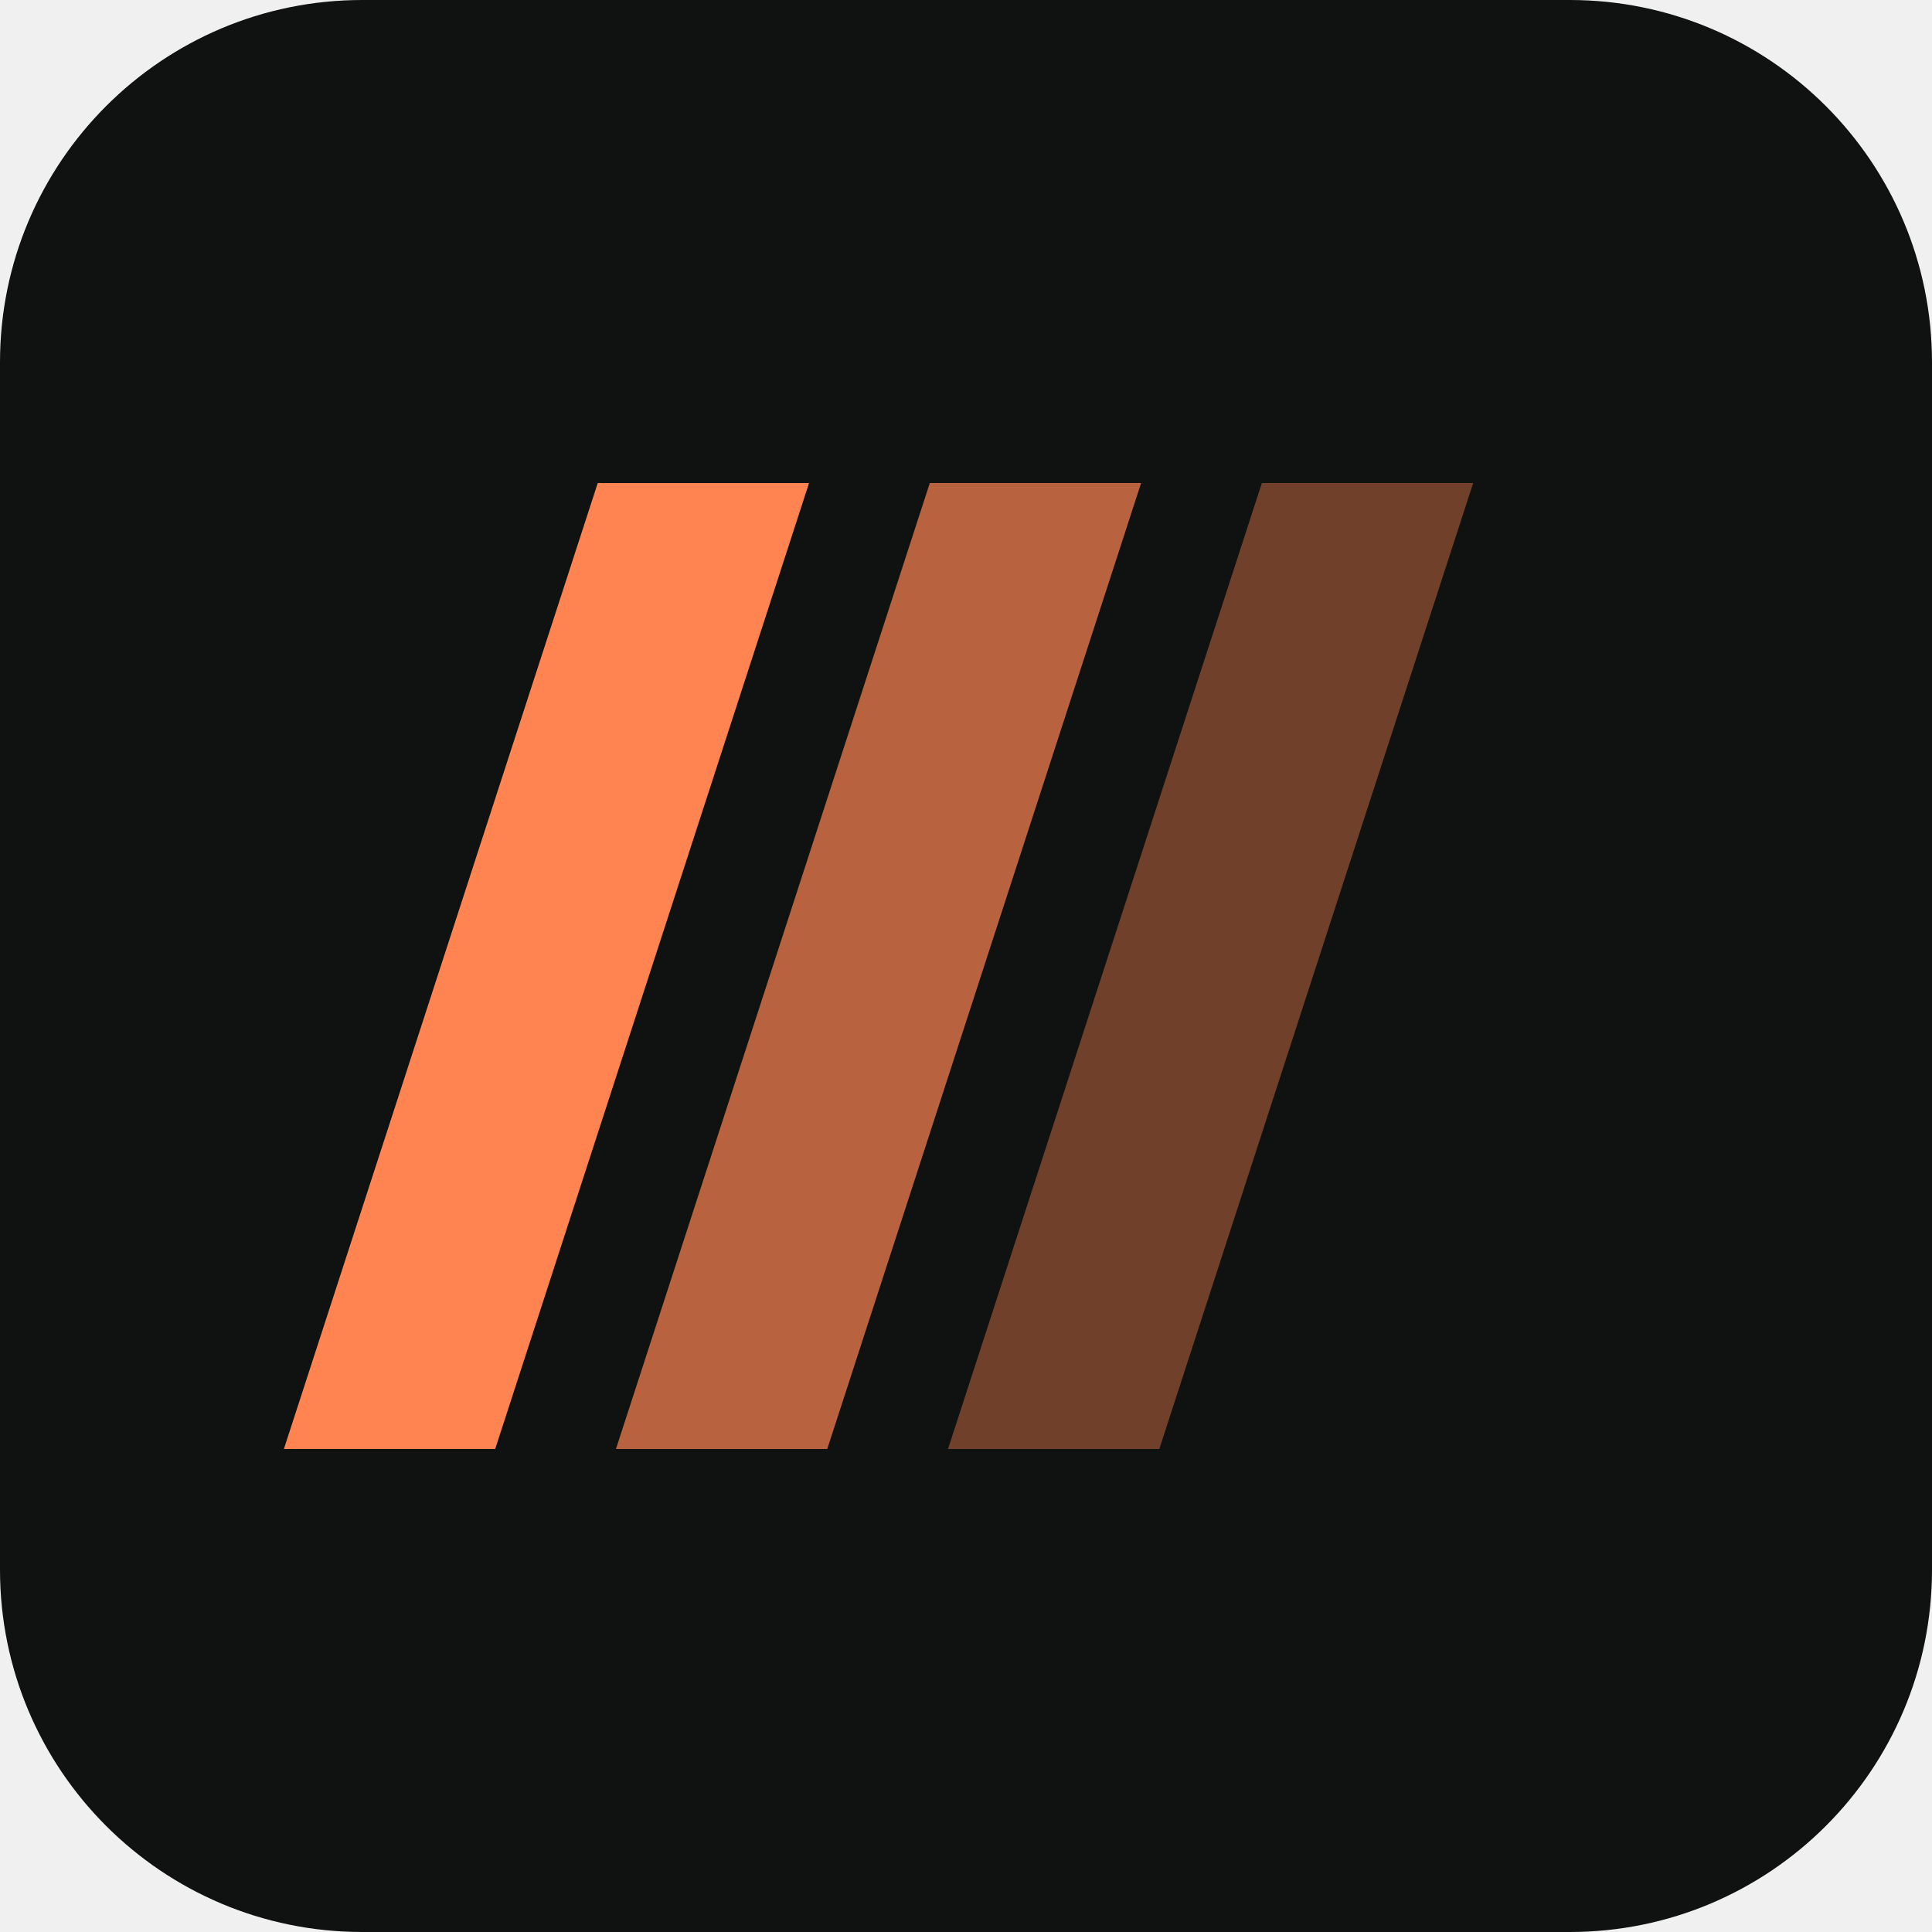
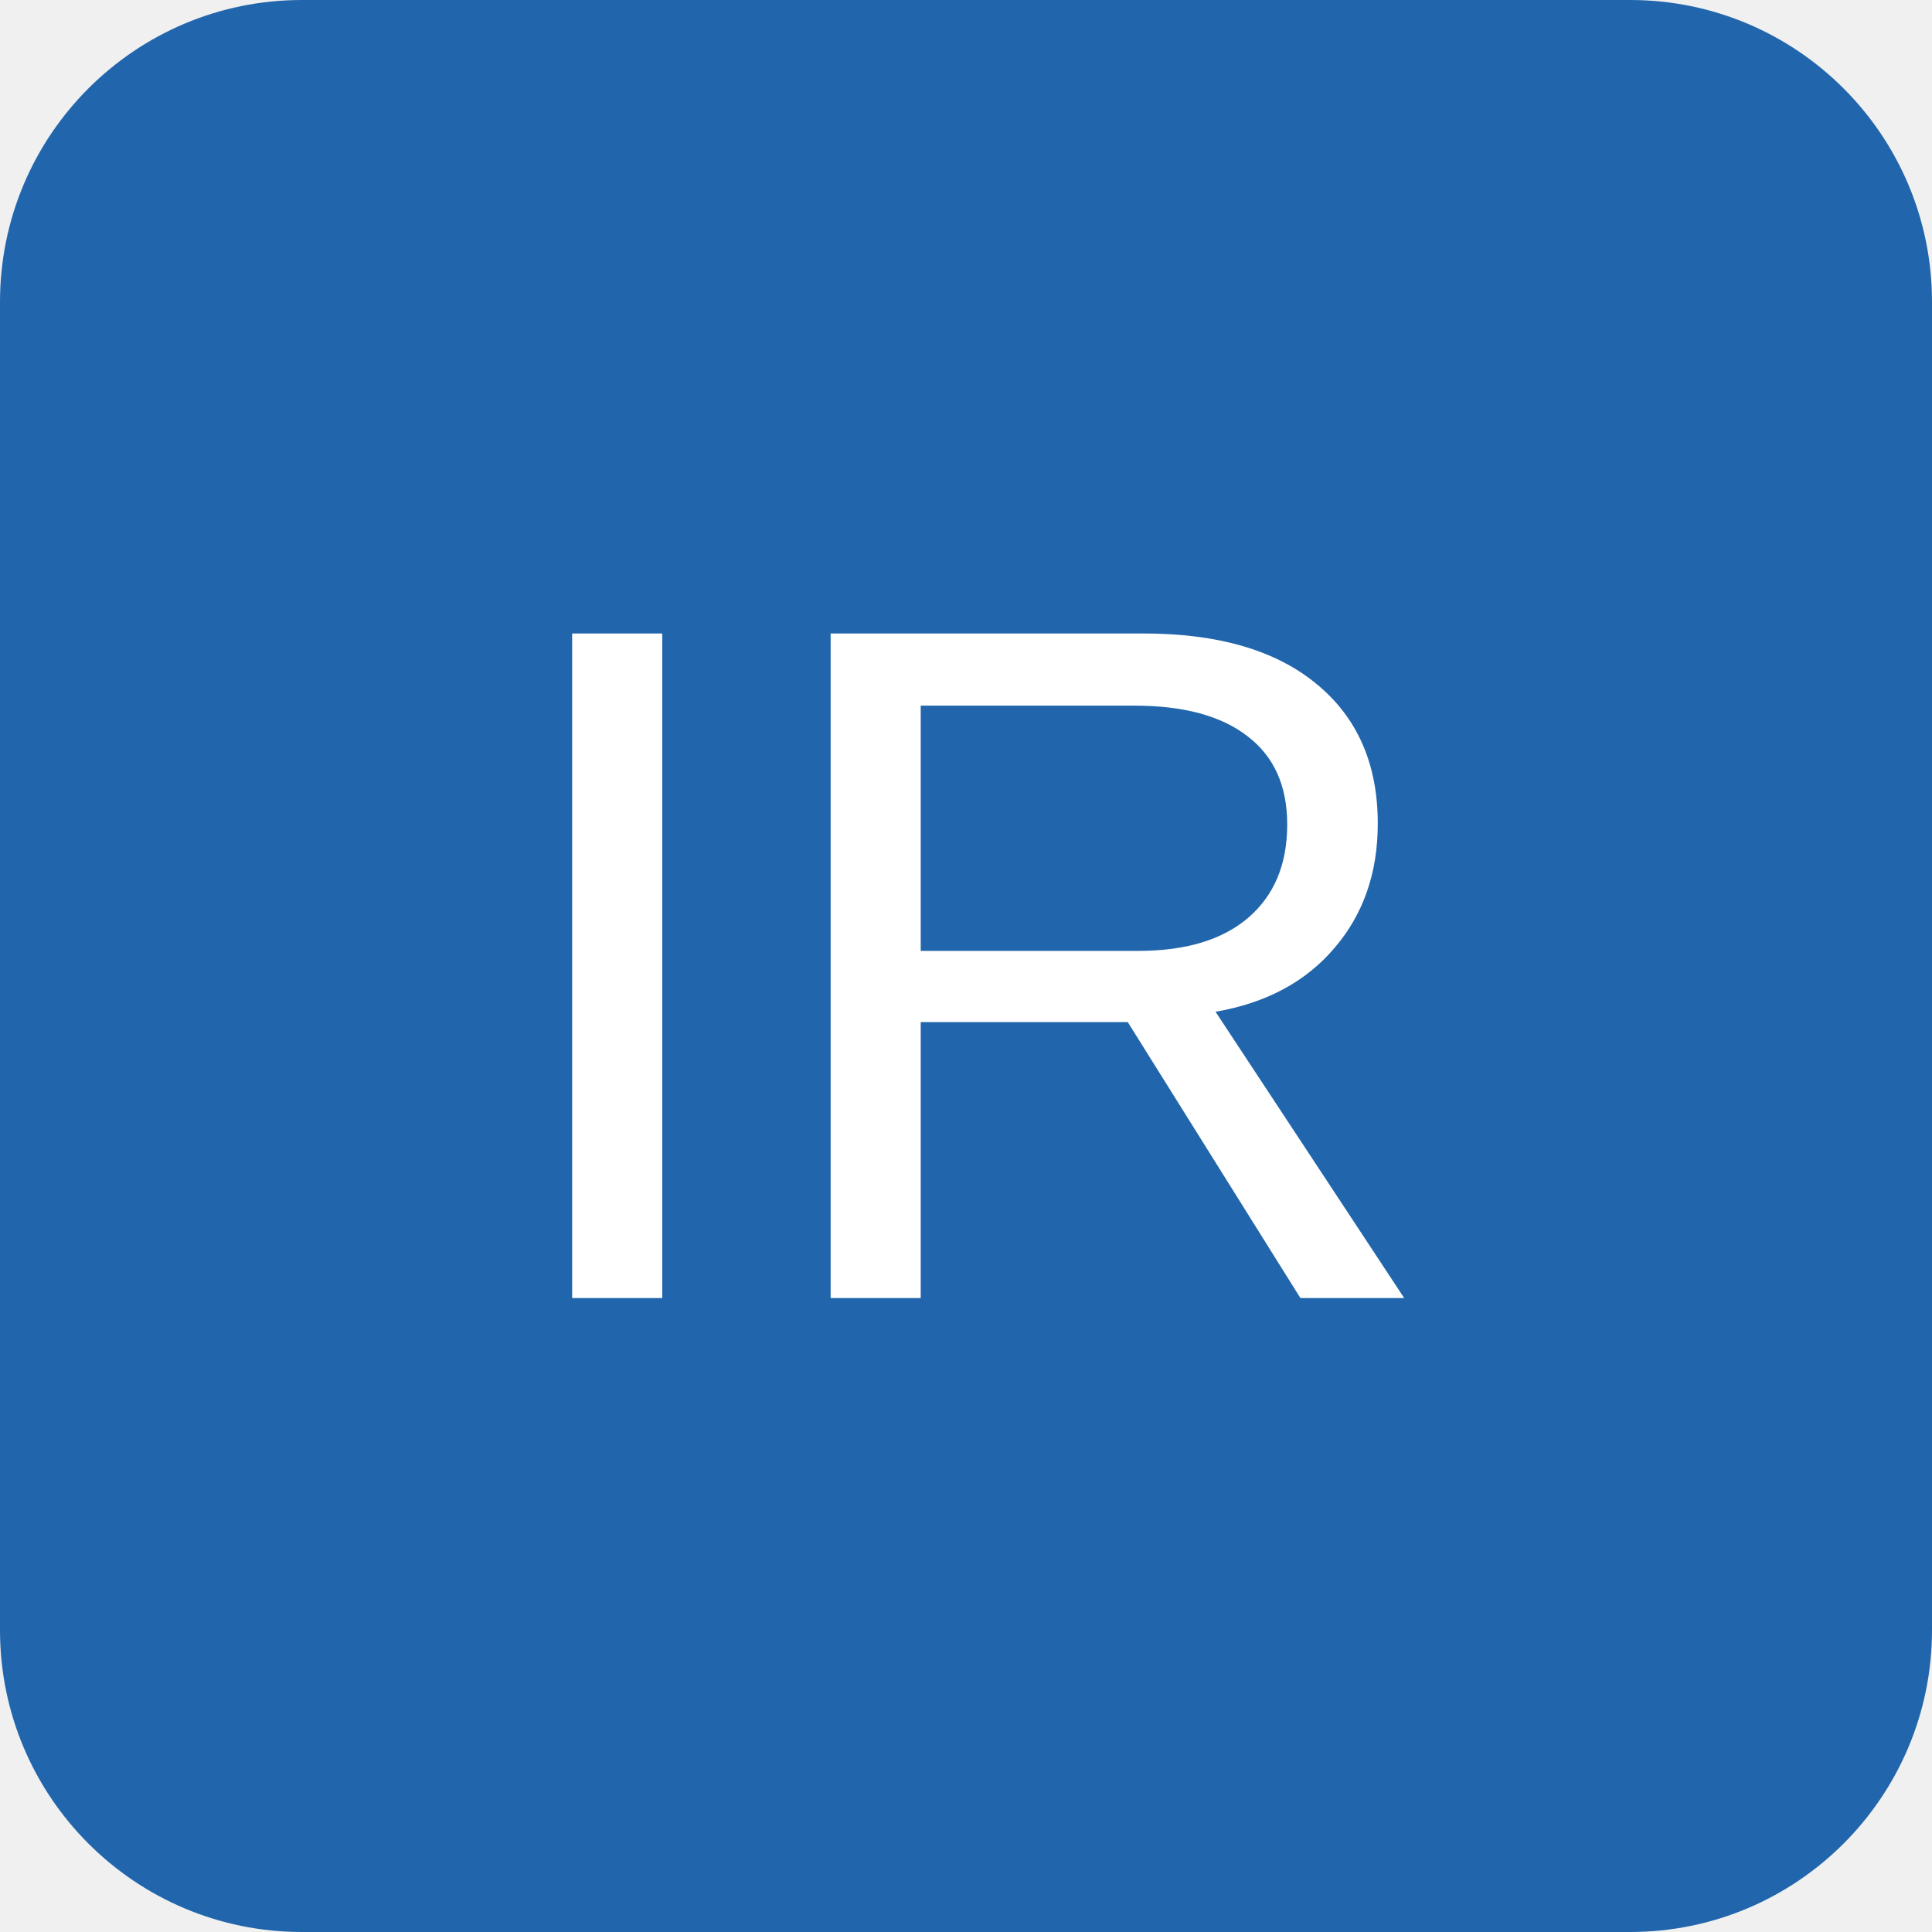
<svg xmlns="http://www.w3.org/2000/svg" viewBox="0 0 64 64">
-   <rect width="64" height="64" rx="12" fill="#101211" />
-   <g fill="#ff8452" transform="skewX(-18)">
-     <path d="M25 16h7v32h-7z" />
-     <path opacity=".7" d="M36 16h7v32h-7z" />
-     <path opacity=".4" d="M47 16h7v32h-7z" />
-   </g>
+   <rect width="64" height="64" rx="10" fill="#2166ac" />
+   <text x="32" y="43" text-anchor="middle" font-family="Arial,sans-serif" font-size="32" fill="#fff">IR</text>
</svg>
